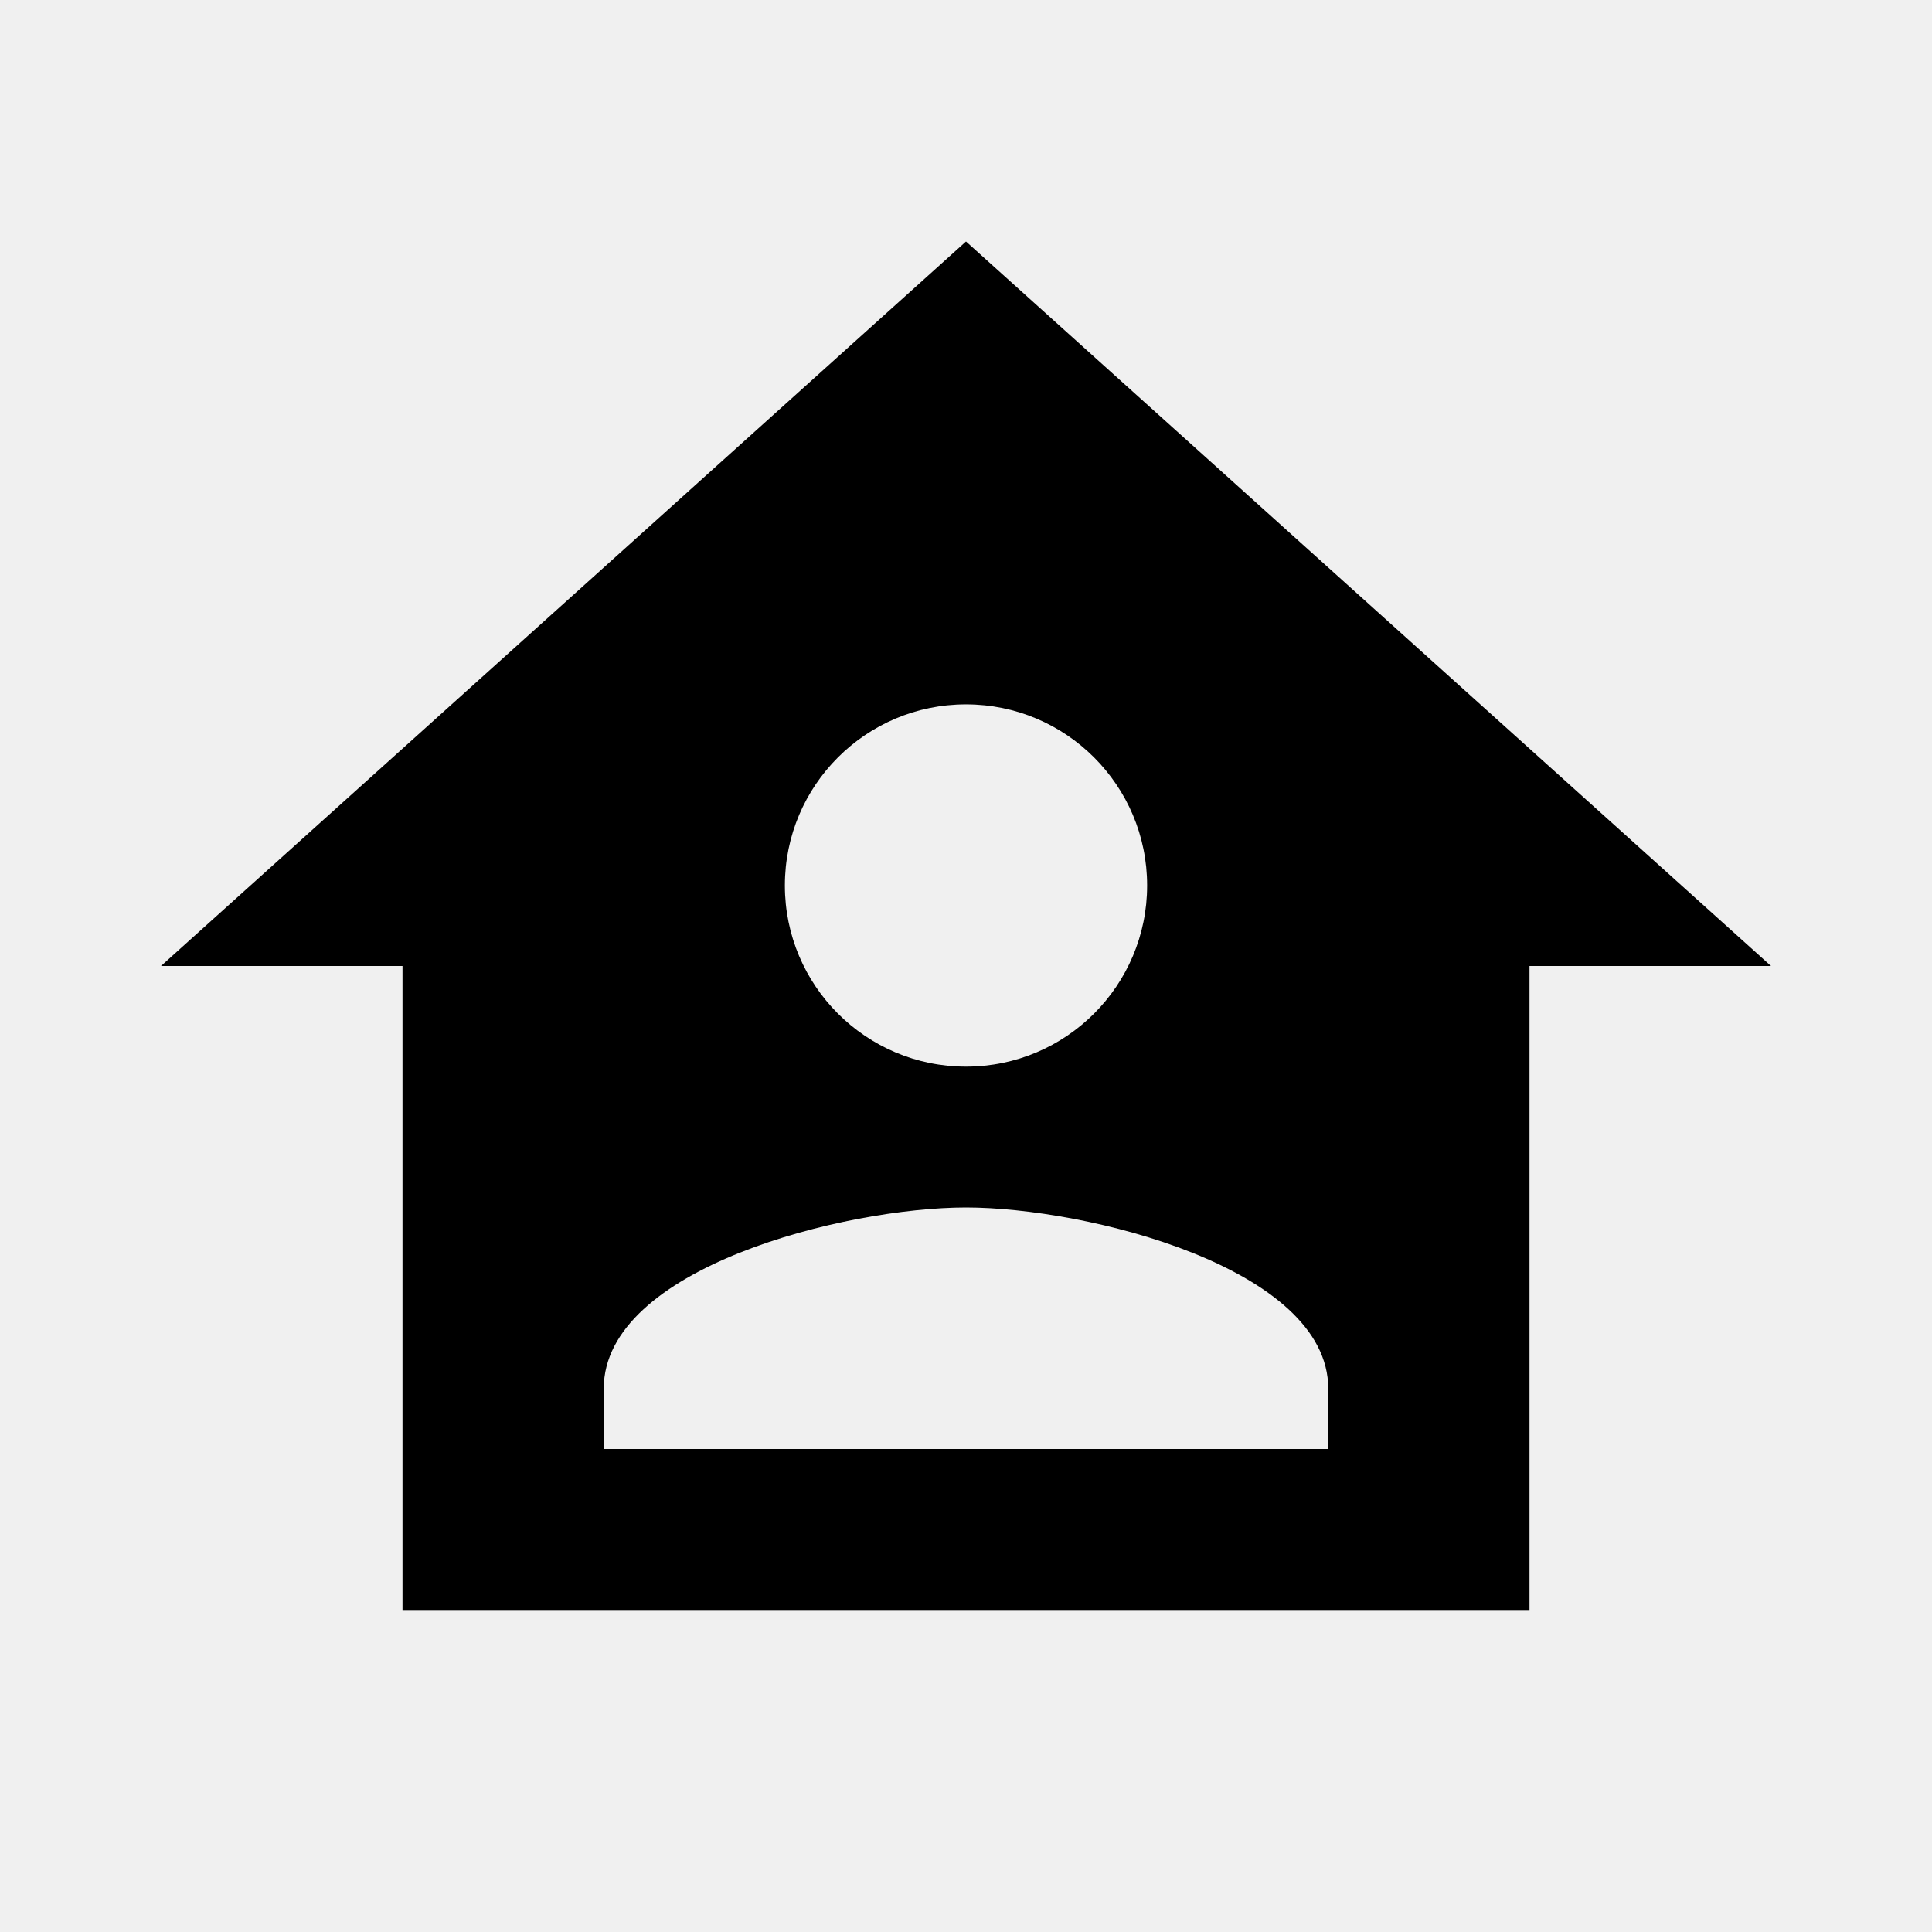
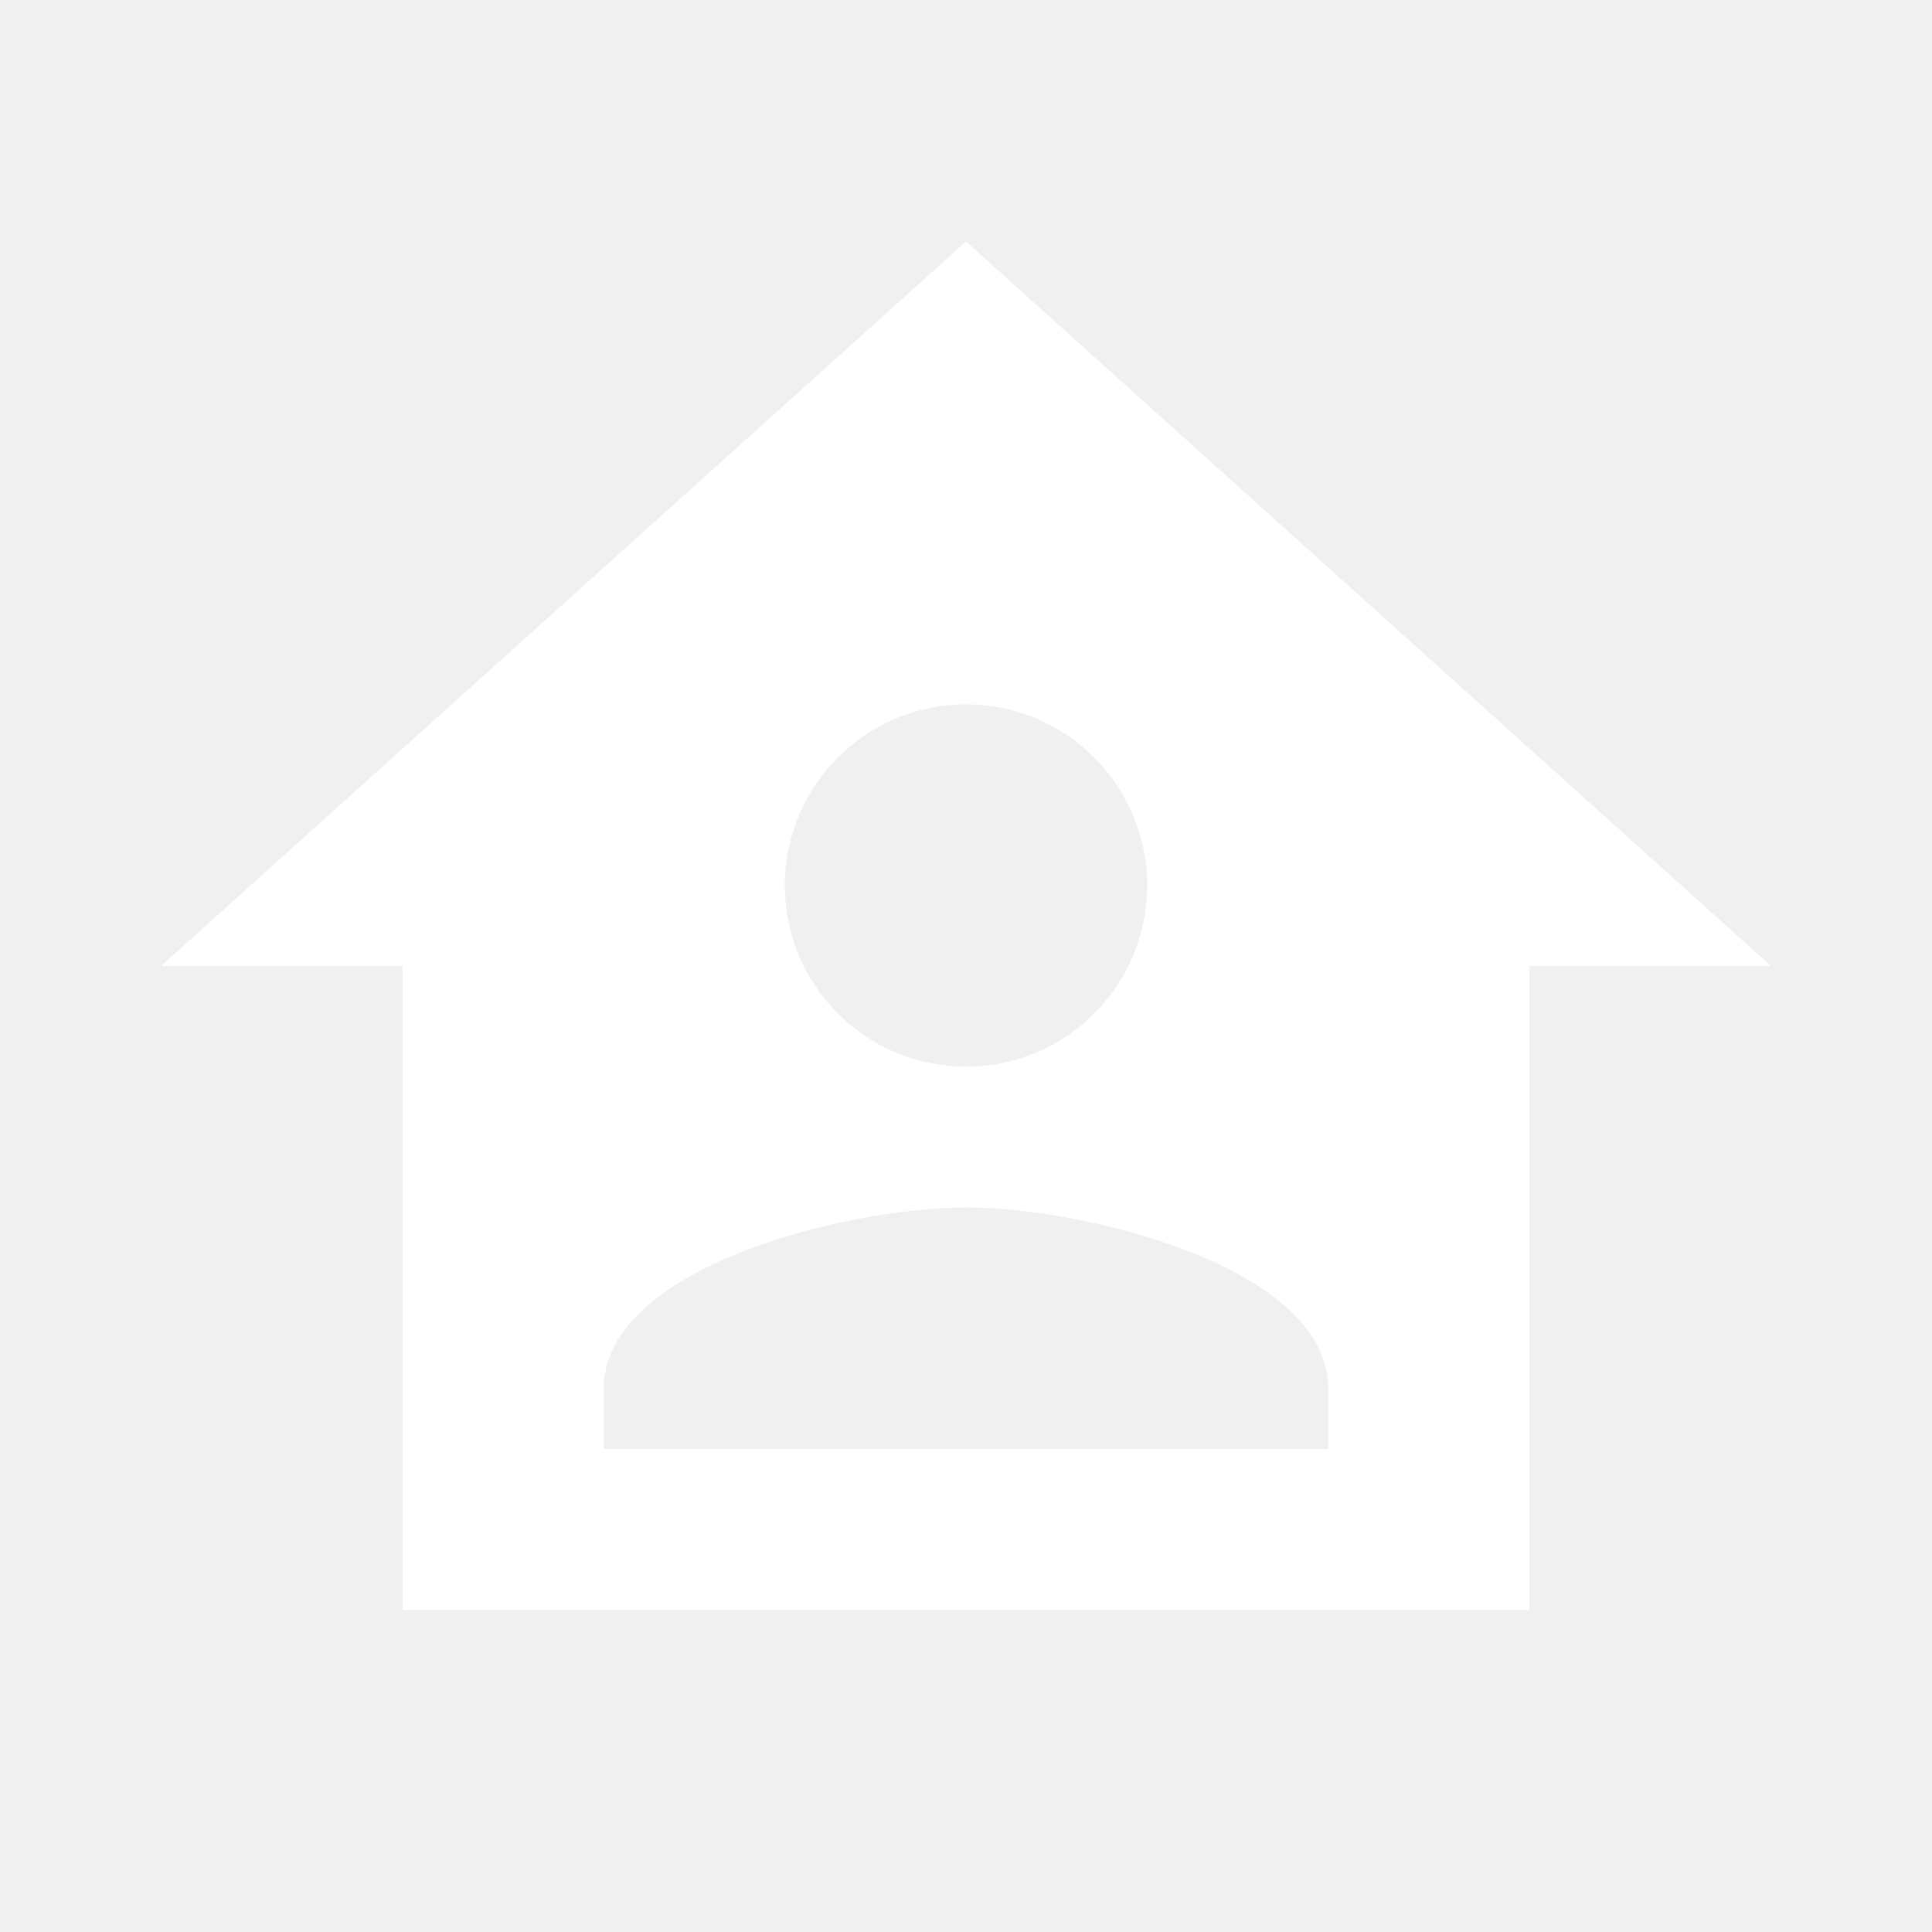
- <svg xmlns="http://www.w3.org/2000/svg" viewBox="0 0 24 24">
+ <svg xmlns="http://www.w3.org/2000/svg" fill="#FFFFFF" viewBox="0 0 24 24">
  <path d="M12,3L2,12H5V20H19V12H22L12,3M12,8.75A2.25,2.25 0 0,1 14.25,11A2.25,2.25 0 0,1 12,13.25A2.25,2.25 0 0,1 9.75,11A2.25,2.25 0 0,1 12,8.75M12,15C13.5,15 16.5,15.75 16.5,17.25V18H7.5V17.25C7.5,15.75 10.5,15 12,15Z" />
</svg>
